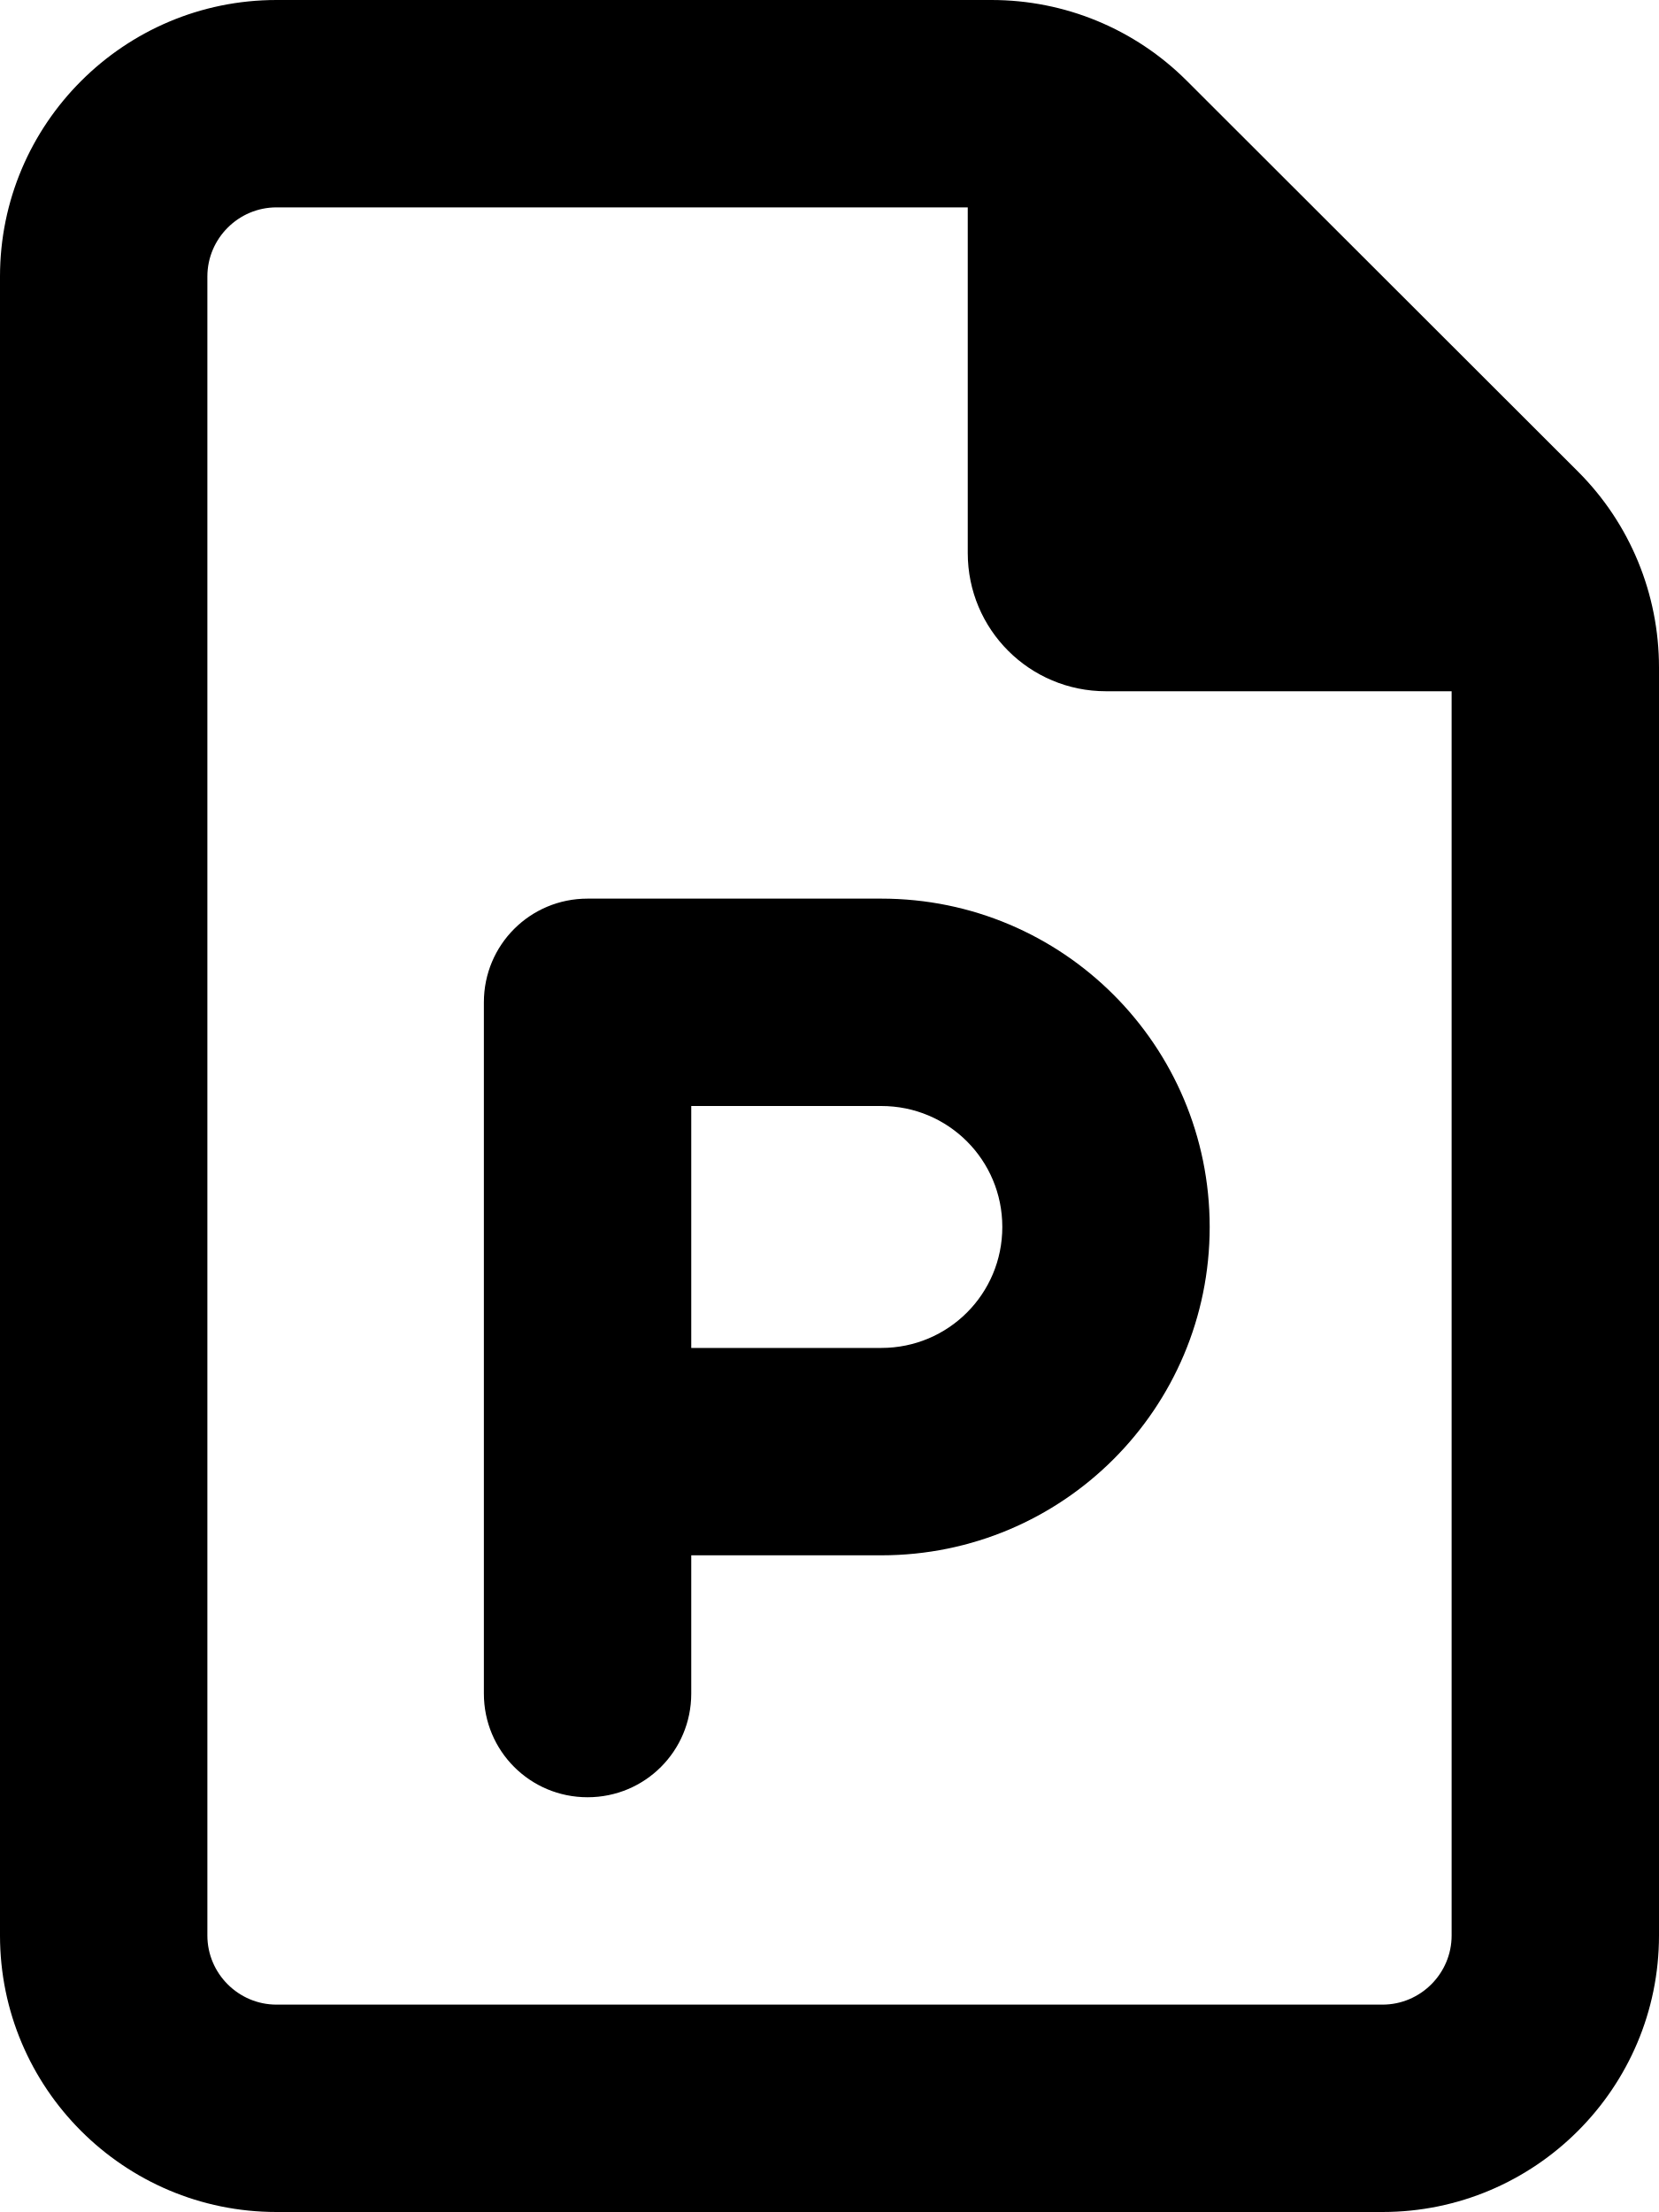
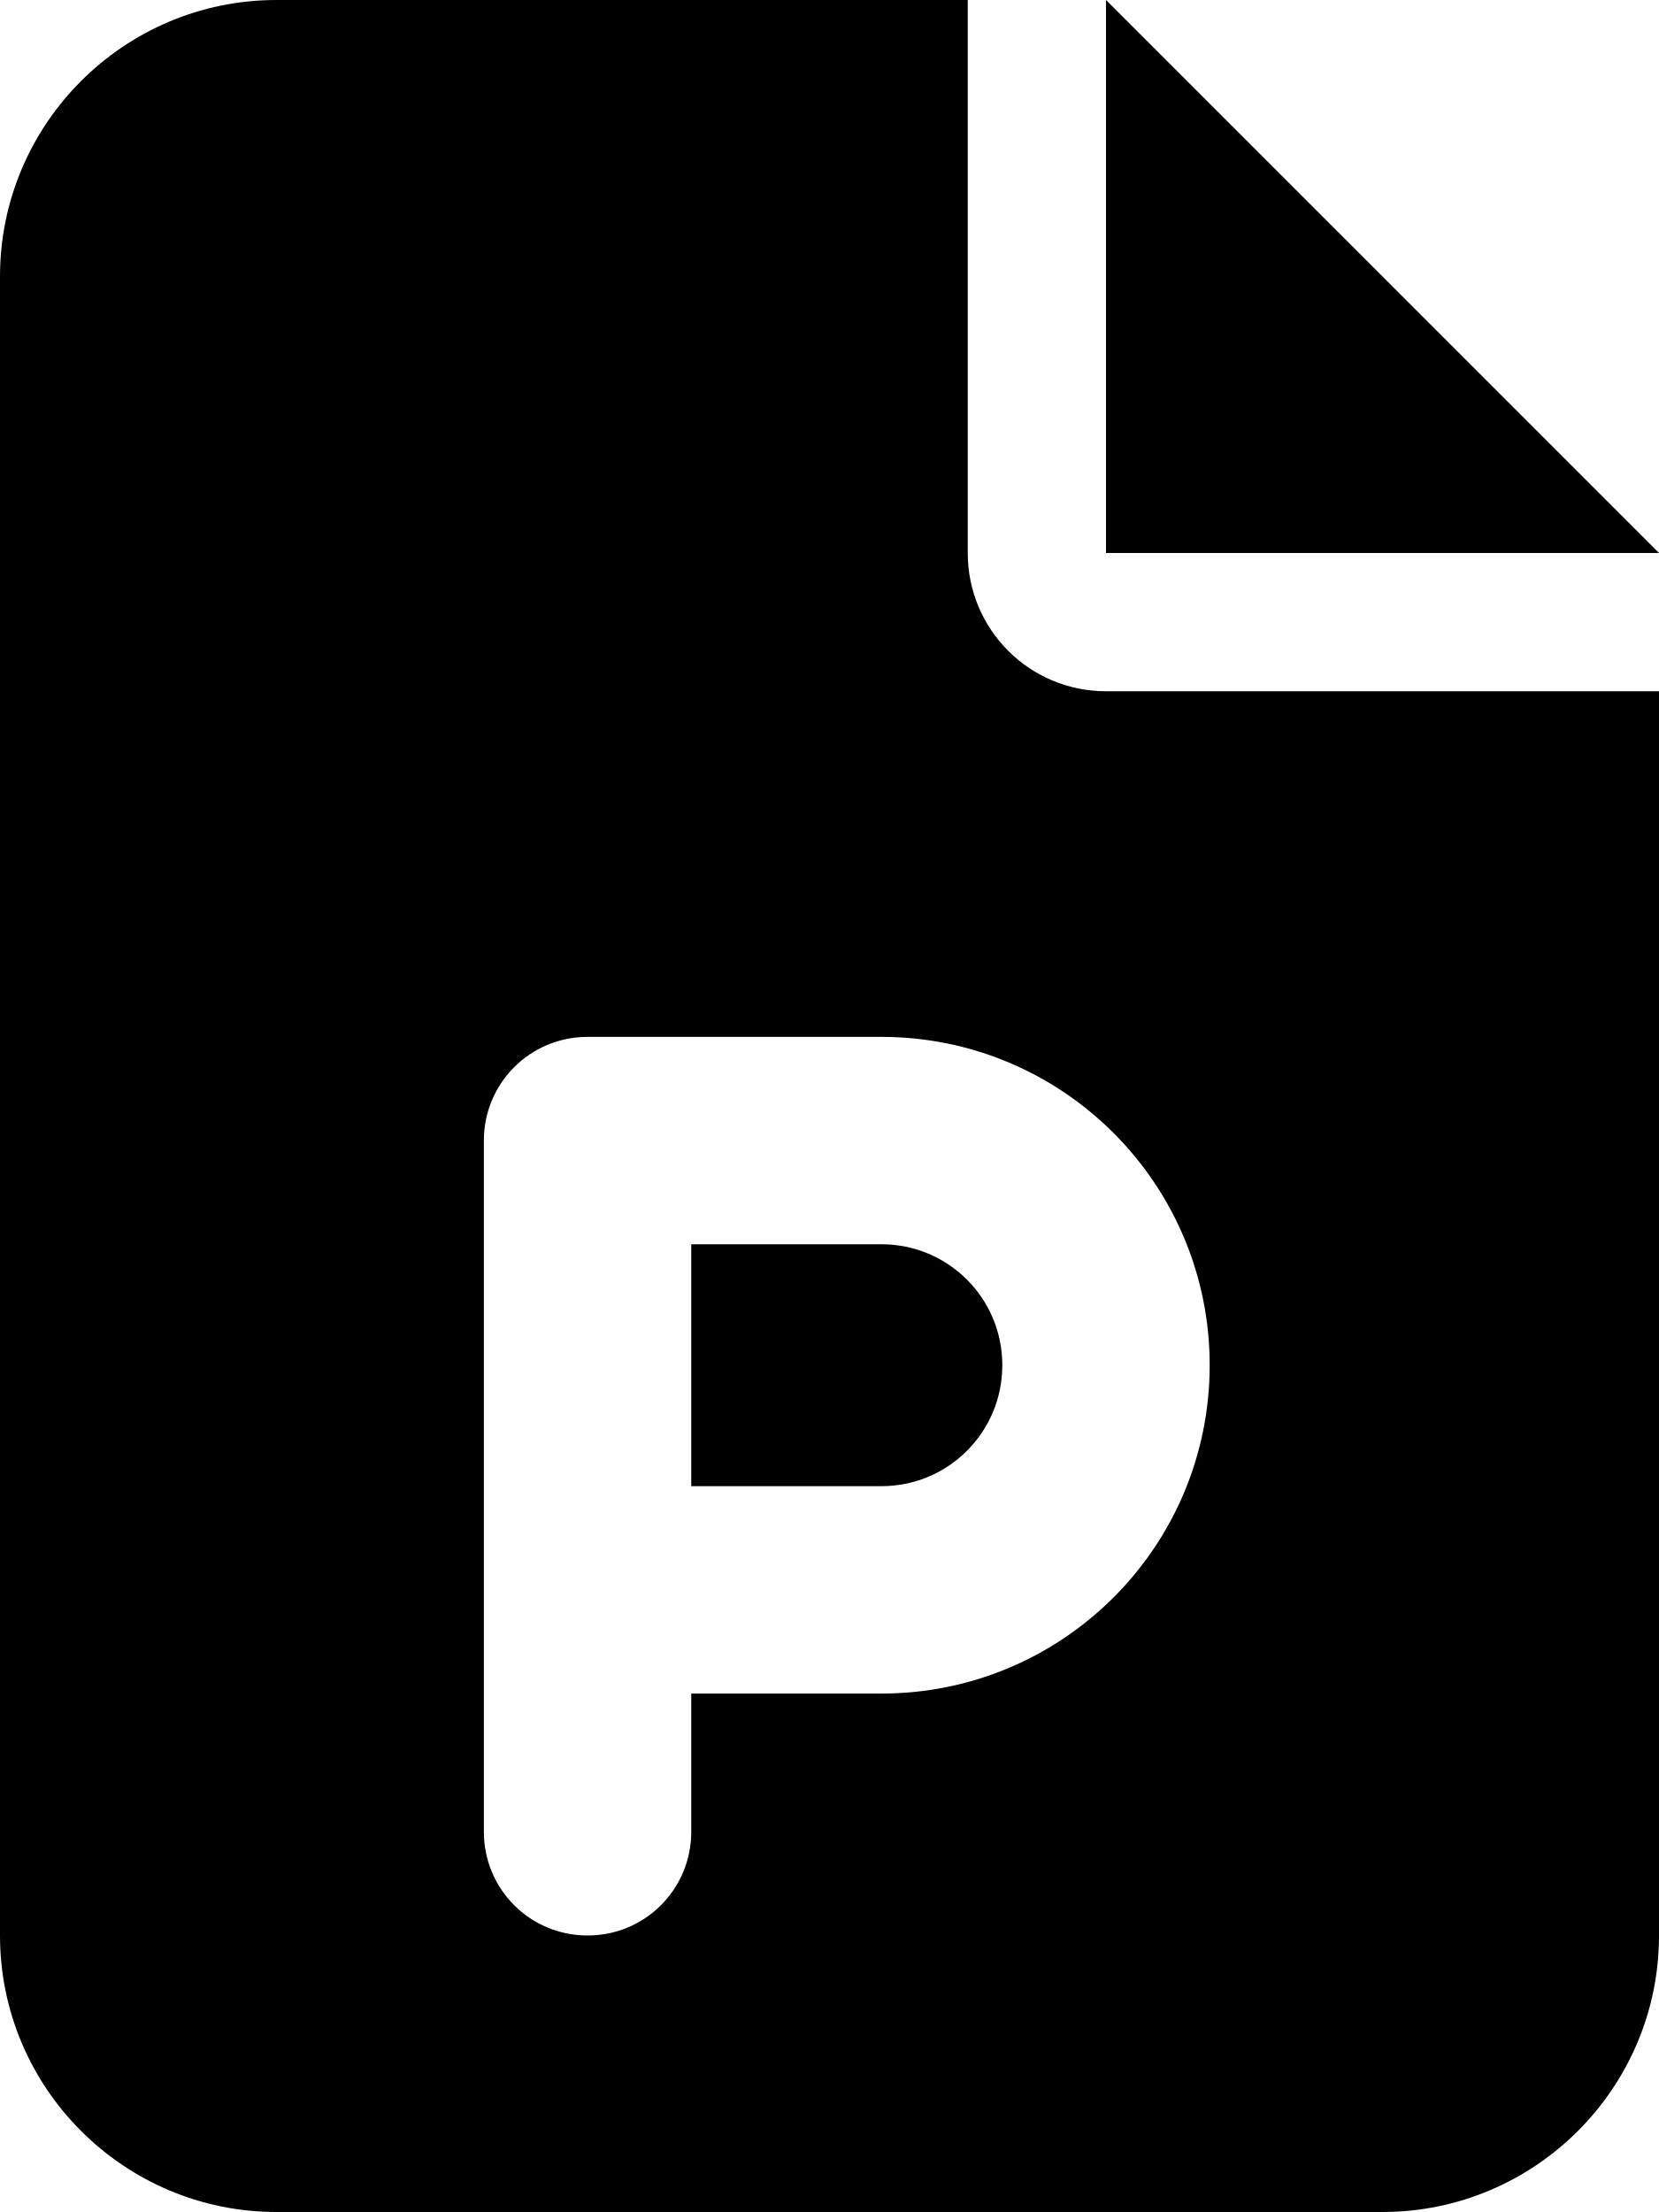
<svg xmlns="http://www.w3.org/2000/svg" viewBox="0 0 384 512">
-   <path d="M64 464c-8.8 0-16-7.2-16-16V64c0-8.8 7.2-16 16-16H224v80c0 17.7 14.3 32 32 32h80V448c0 8.8-7.2 16-16 16H64zM64 0C28.7 0 0 28.7 0 64V448c0 35.3 28.7 64 64 64H320c35.3 0 64-28.7 64-64V154.5c0-17-6.7-33.3-18.7-45.3L274.7 18.7C262.7 6.7 246.5 0 229.5 0H64zm72 208c-13.3 0-24 10.7-24 24V336v56c0 13.3 10.7 24 24 24s24-10.7 24-24V360h44c42 0 76-34 76-76s-34-76-76-76H136zm68 104H160V256h44c15.5 0 28 12.5 28 28s-12.5 28-28 28z" />
+   <path d="M64 0C28.7 0 0 28.7 0 64V448c0 35.3 28.7 64 64 64H320c35.3 0 64-28.7 64-64V160H256c-17.7 0-32-14.3-32-32V0H64zM256 0V128H384L256 0zM136 240h68c42 0 76 34 76 76s-34 76-76 76H160v32c0 13.3-10.7 24-24 24s-24-10.7-24-24V368 264c0-13.3 10.7-24 24-24zm68 104c15.5 0 28-12.5 28-28s-12.5-28-28-28H160v56h44z" />
</svg>
